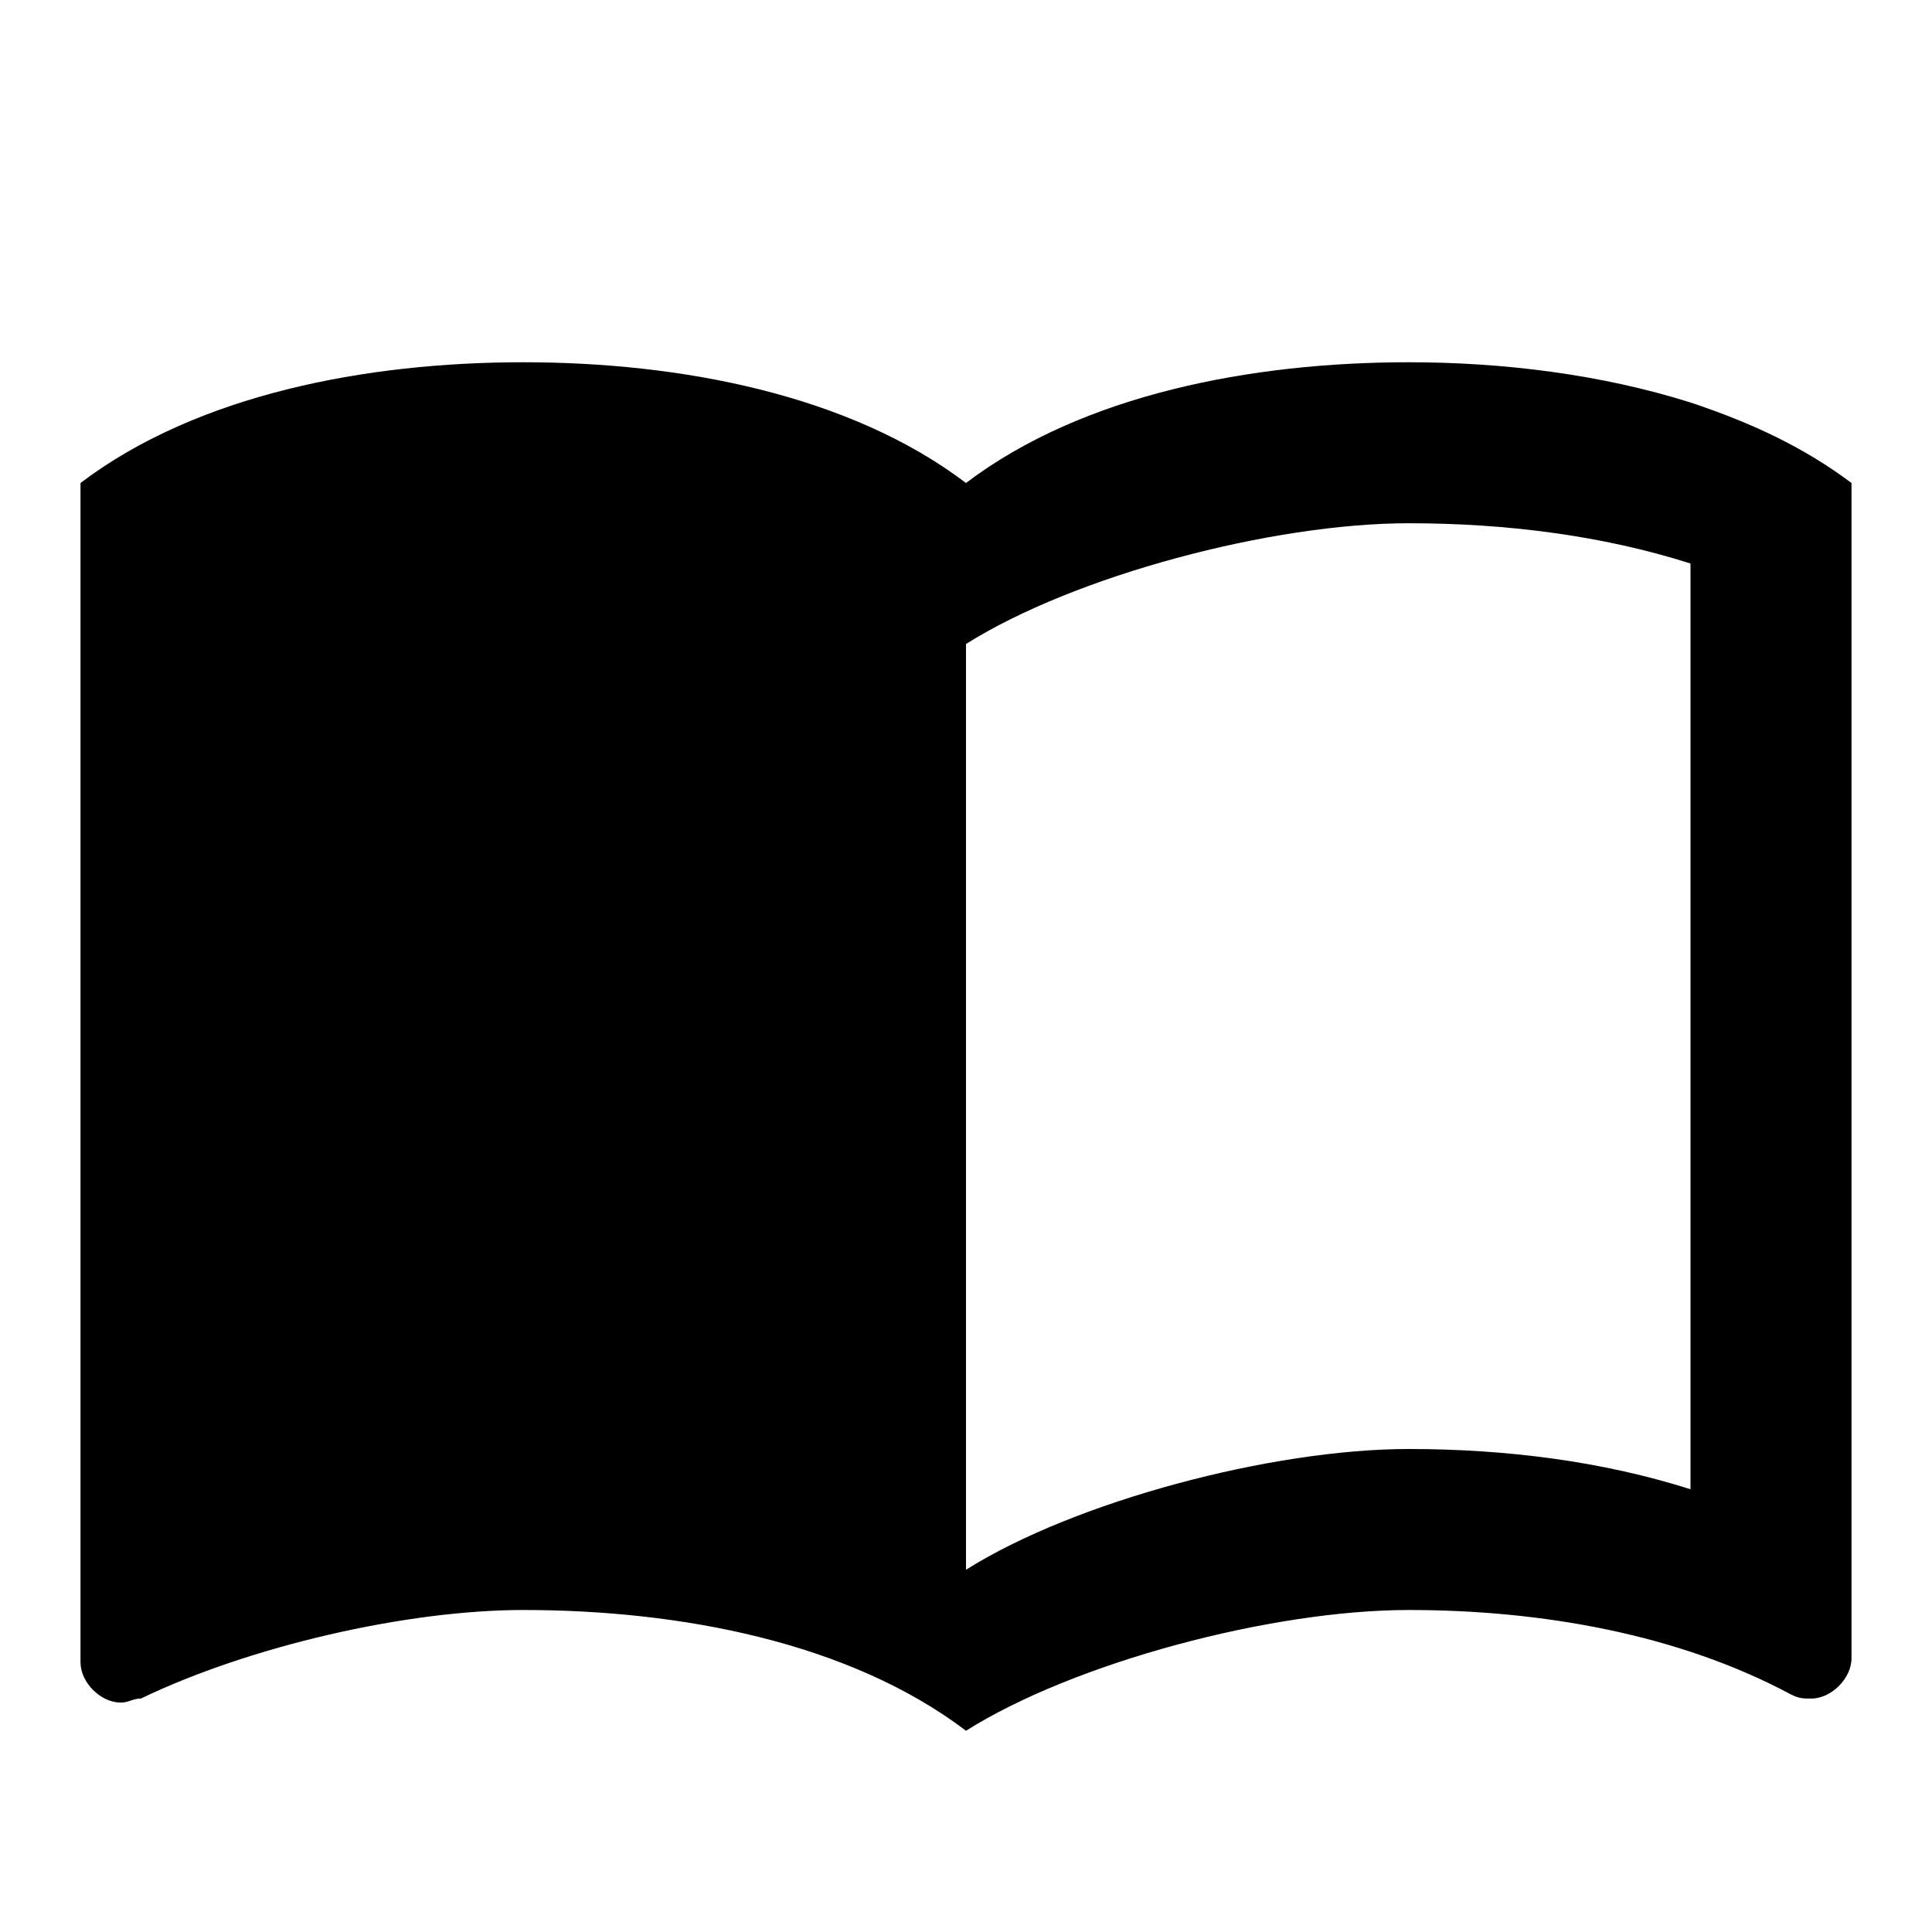
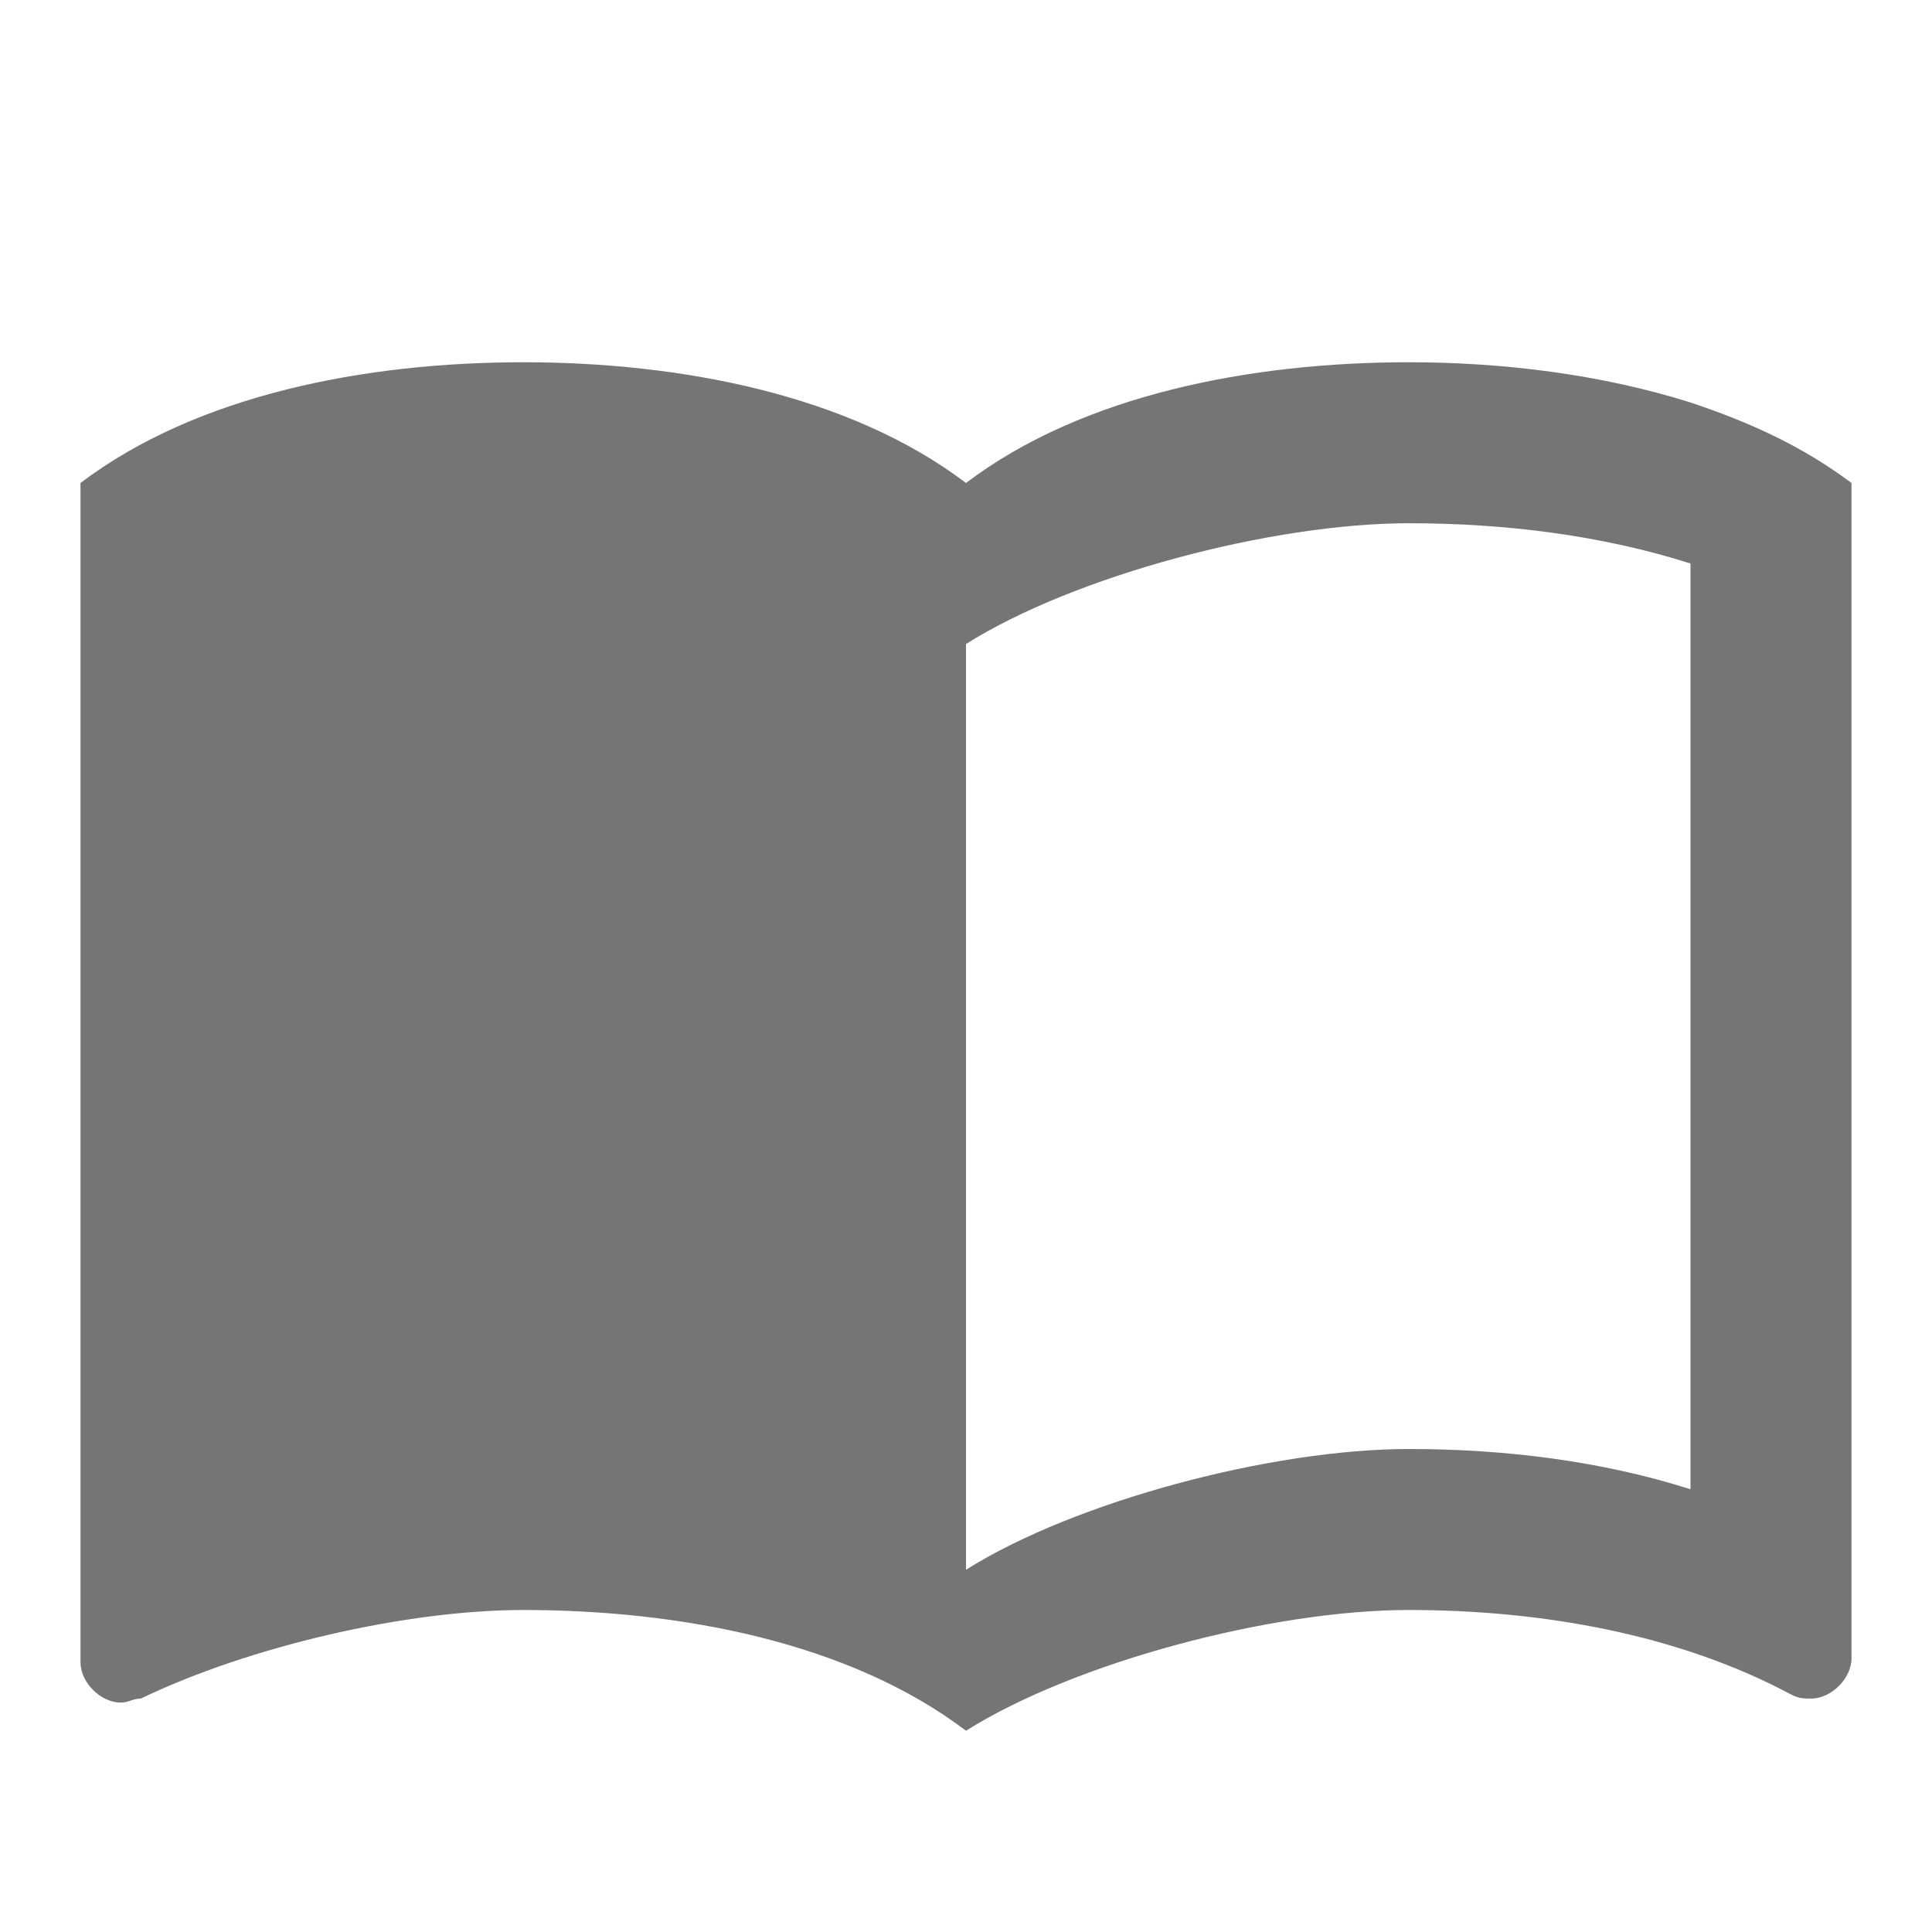
- <svg xmlns="http://www.w3.org/2000/svg" version="1.1" width="24" height="24" viewBox="0 0 24 24">
+ <svg xmlns="http://www.w3.org/2000/svg" fill="#757575" version="1.1" width="24" height="24" viewBox="0 0 24 24">
  <path d="M21,5C19.89,4.65 18.67,4.5 17.5,4.5C15.55,4.5 13.45,4.9 12,6C10.55,4.9 8.45,4.5 6.5,4.5C4.55,4.5 2.45,4.9 1,6V20.65C1,20.9 1.25,21.15 1.5,21.15C1.6,21.15 1.65,21.1 1.75,21.1C3.1,20.45 5.05,20 6.5,20C8.45,20 10.55,20.4 12,21.5C13.35,20.65 15.8,20 17.5,20C19.15,20 20.85,20.3 22.25,21.05C22.35,21.1 22.4,21.1 22.5,21.1C22.75,21.1 23,20.85 23,20.6V6C22.4,5.55 21.75,5.25 21,5M21,18.5C19.9,18.15 18.7,18 17.5,18C15.8,18 13.35,18.65 12,19.5V8C13.35,7.15 15.8,6.5 17.5,6.5C18.7,6.5 19.9,6.65 21,7V18.5Z" />
</svg>
